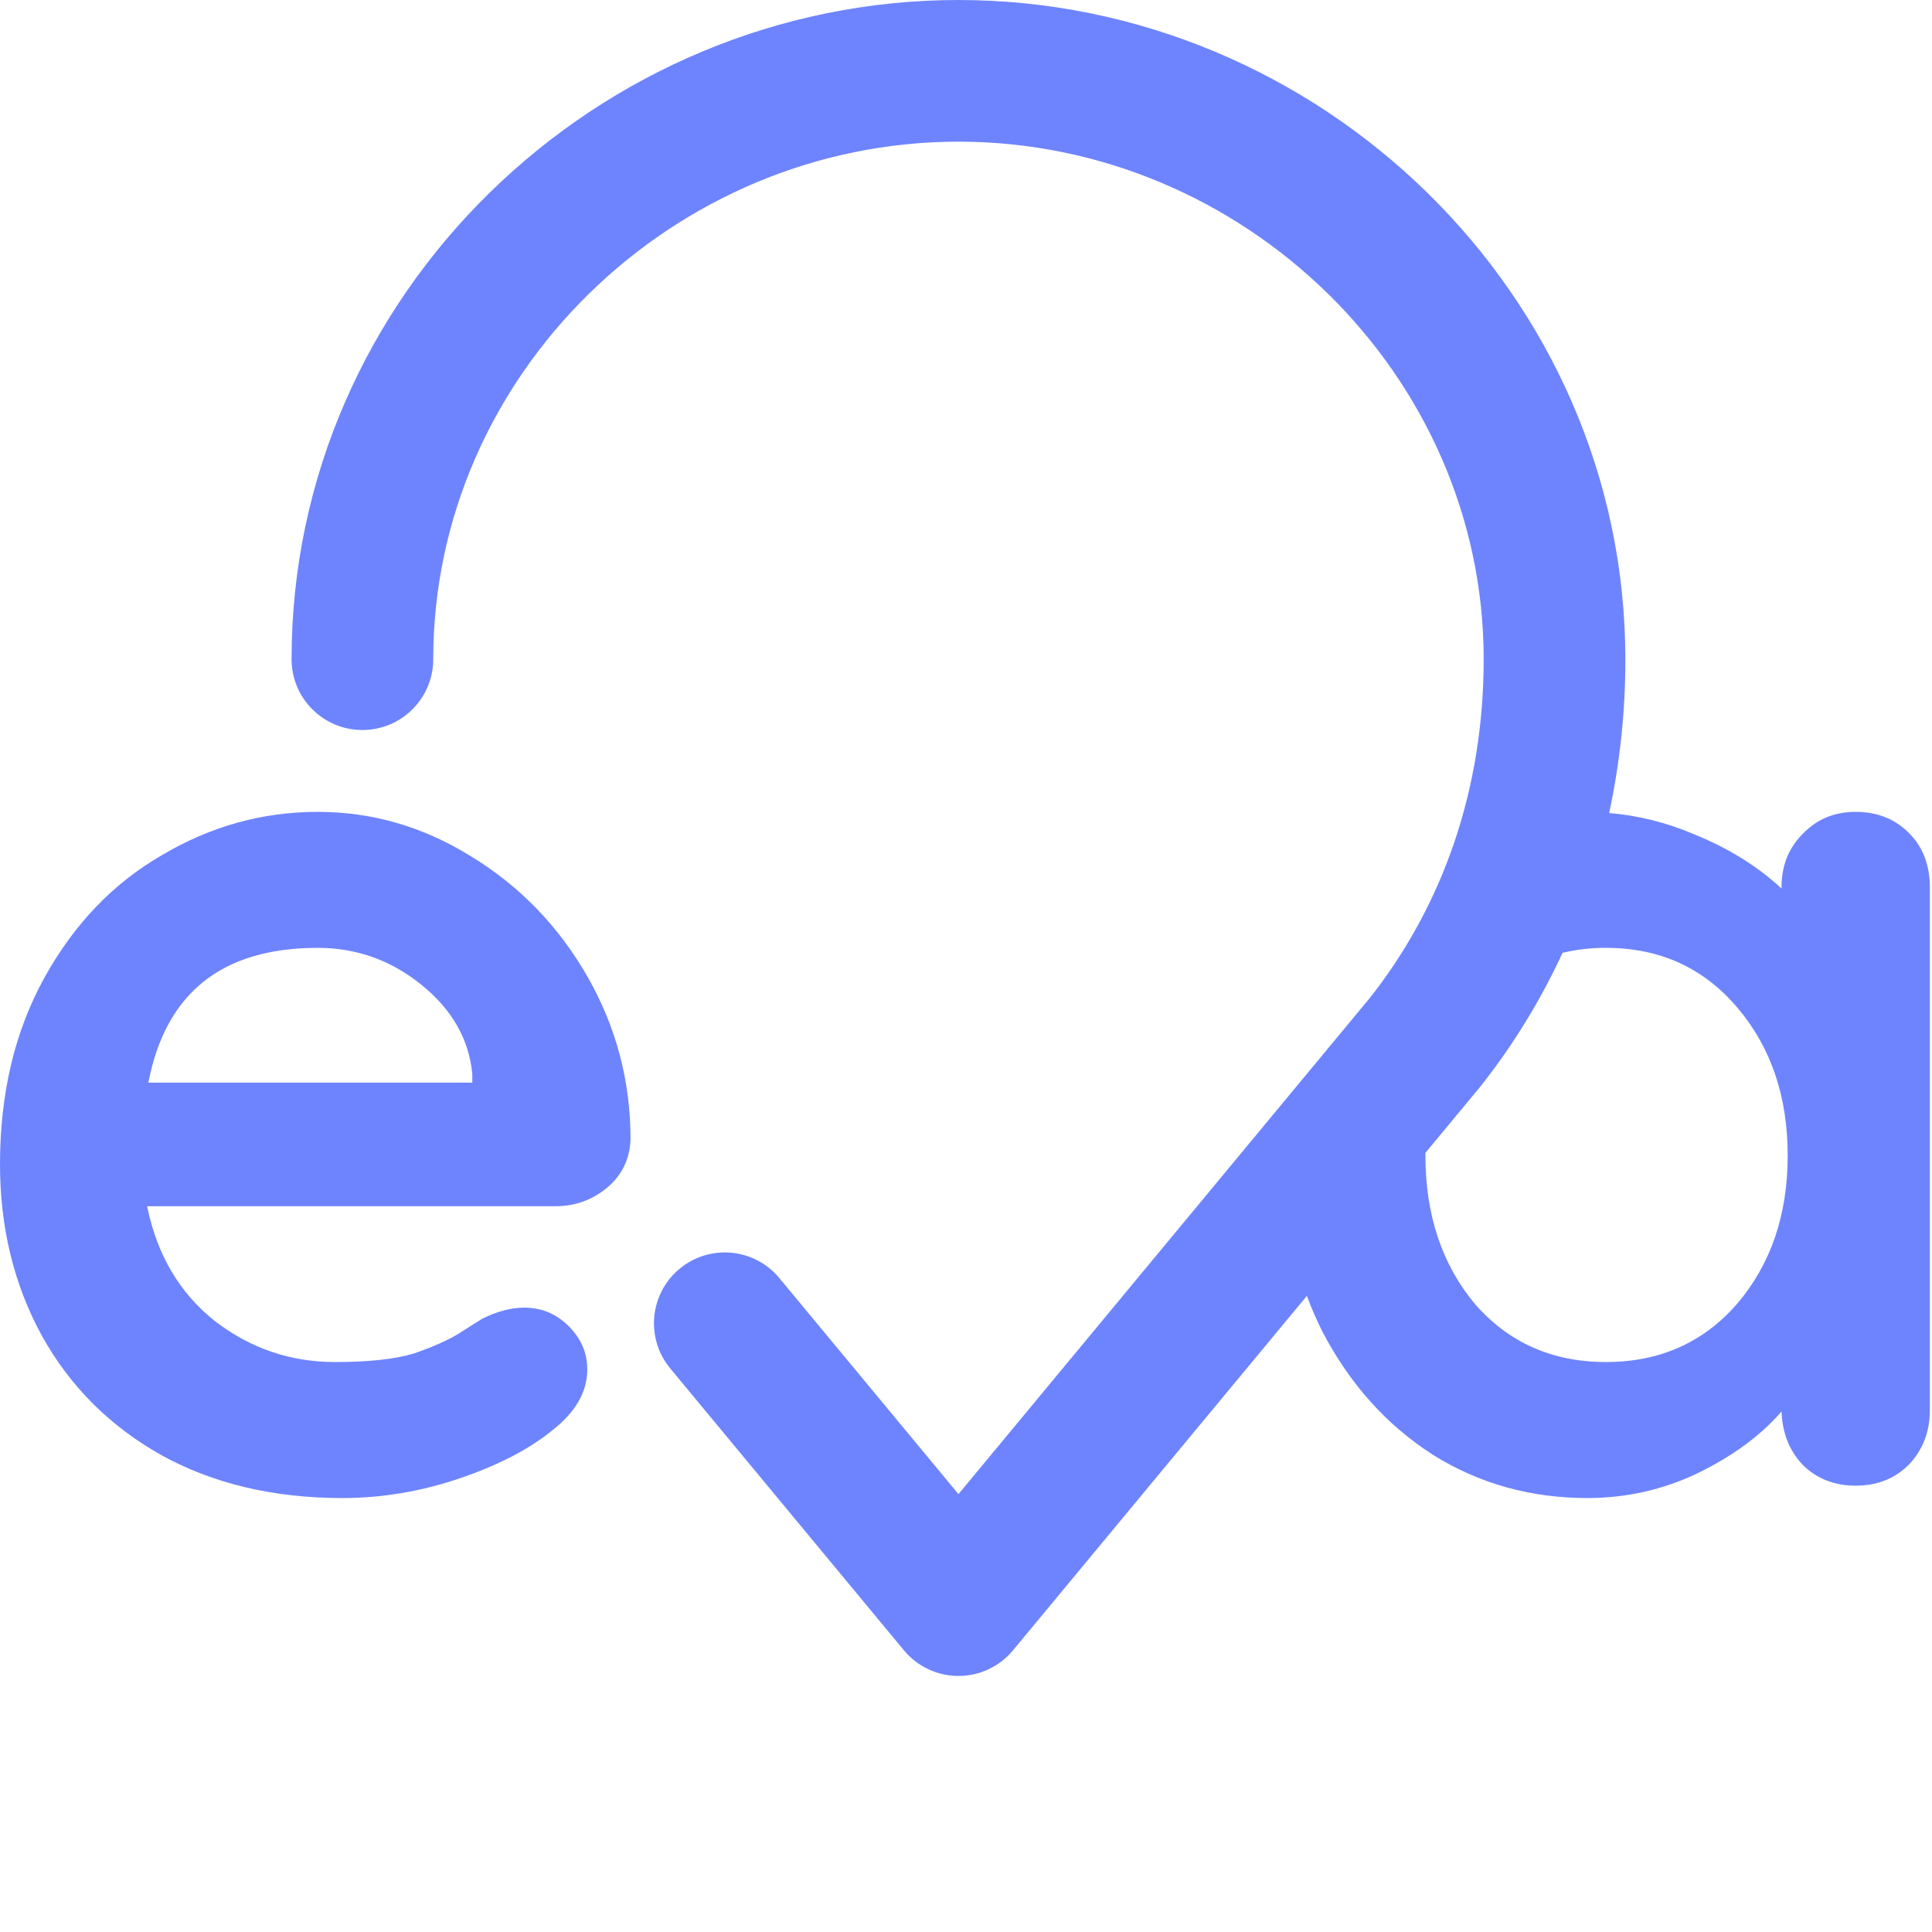
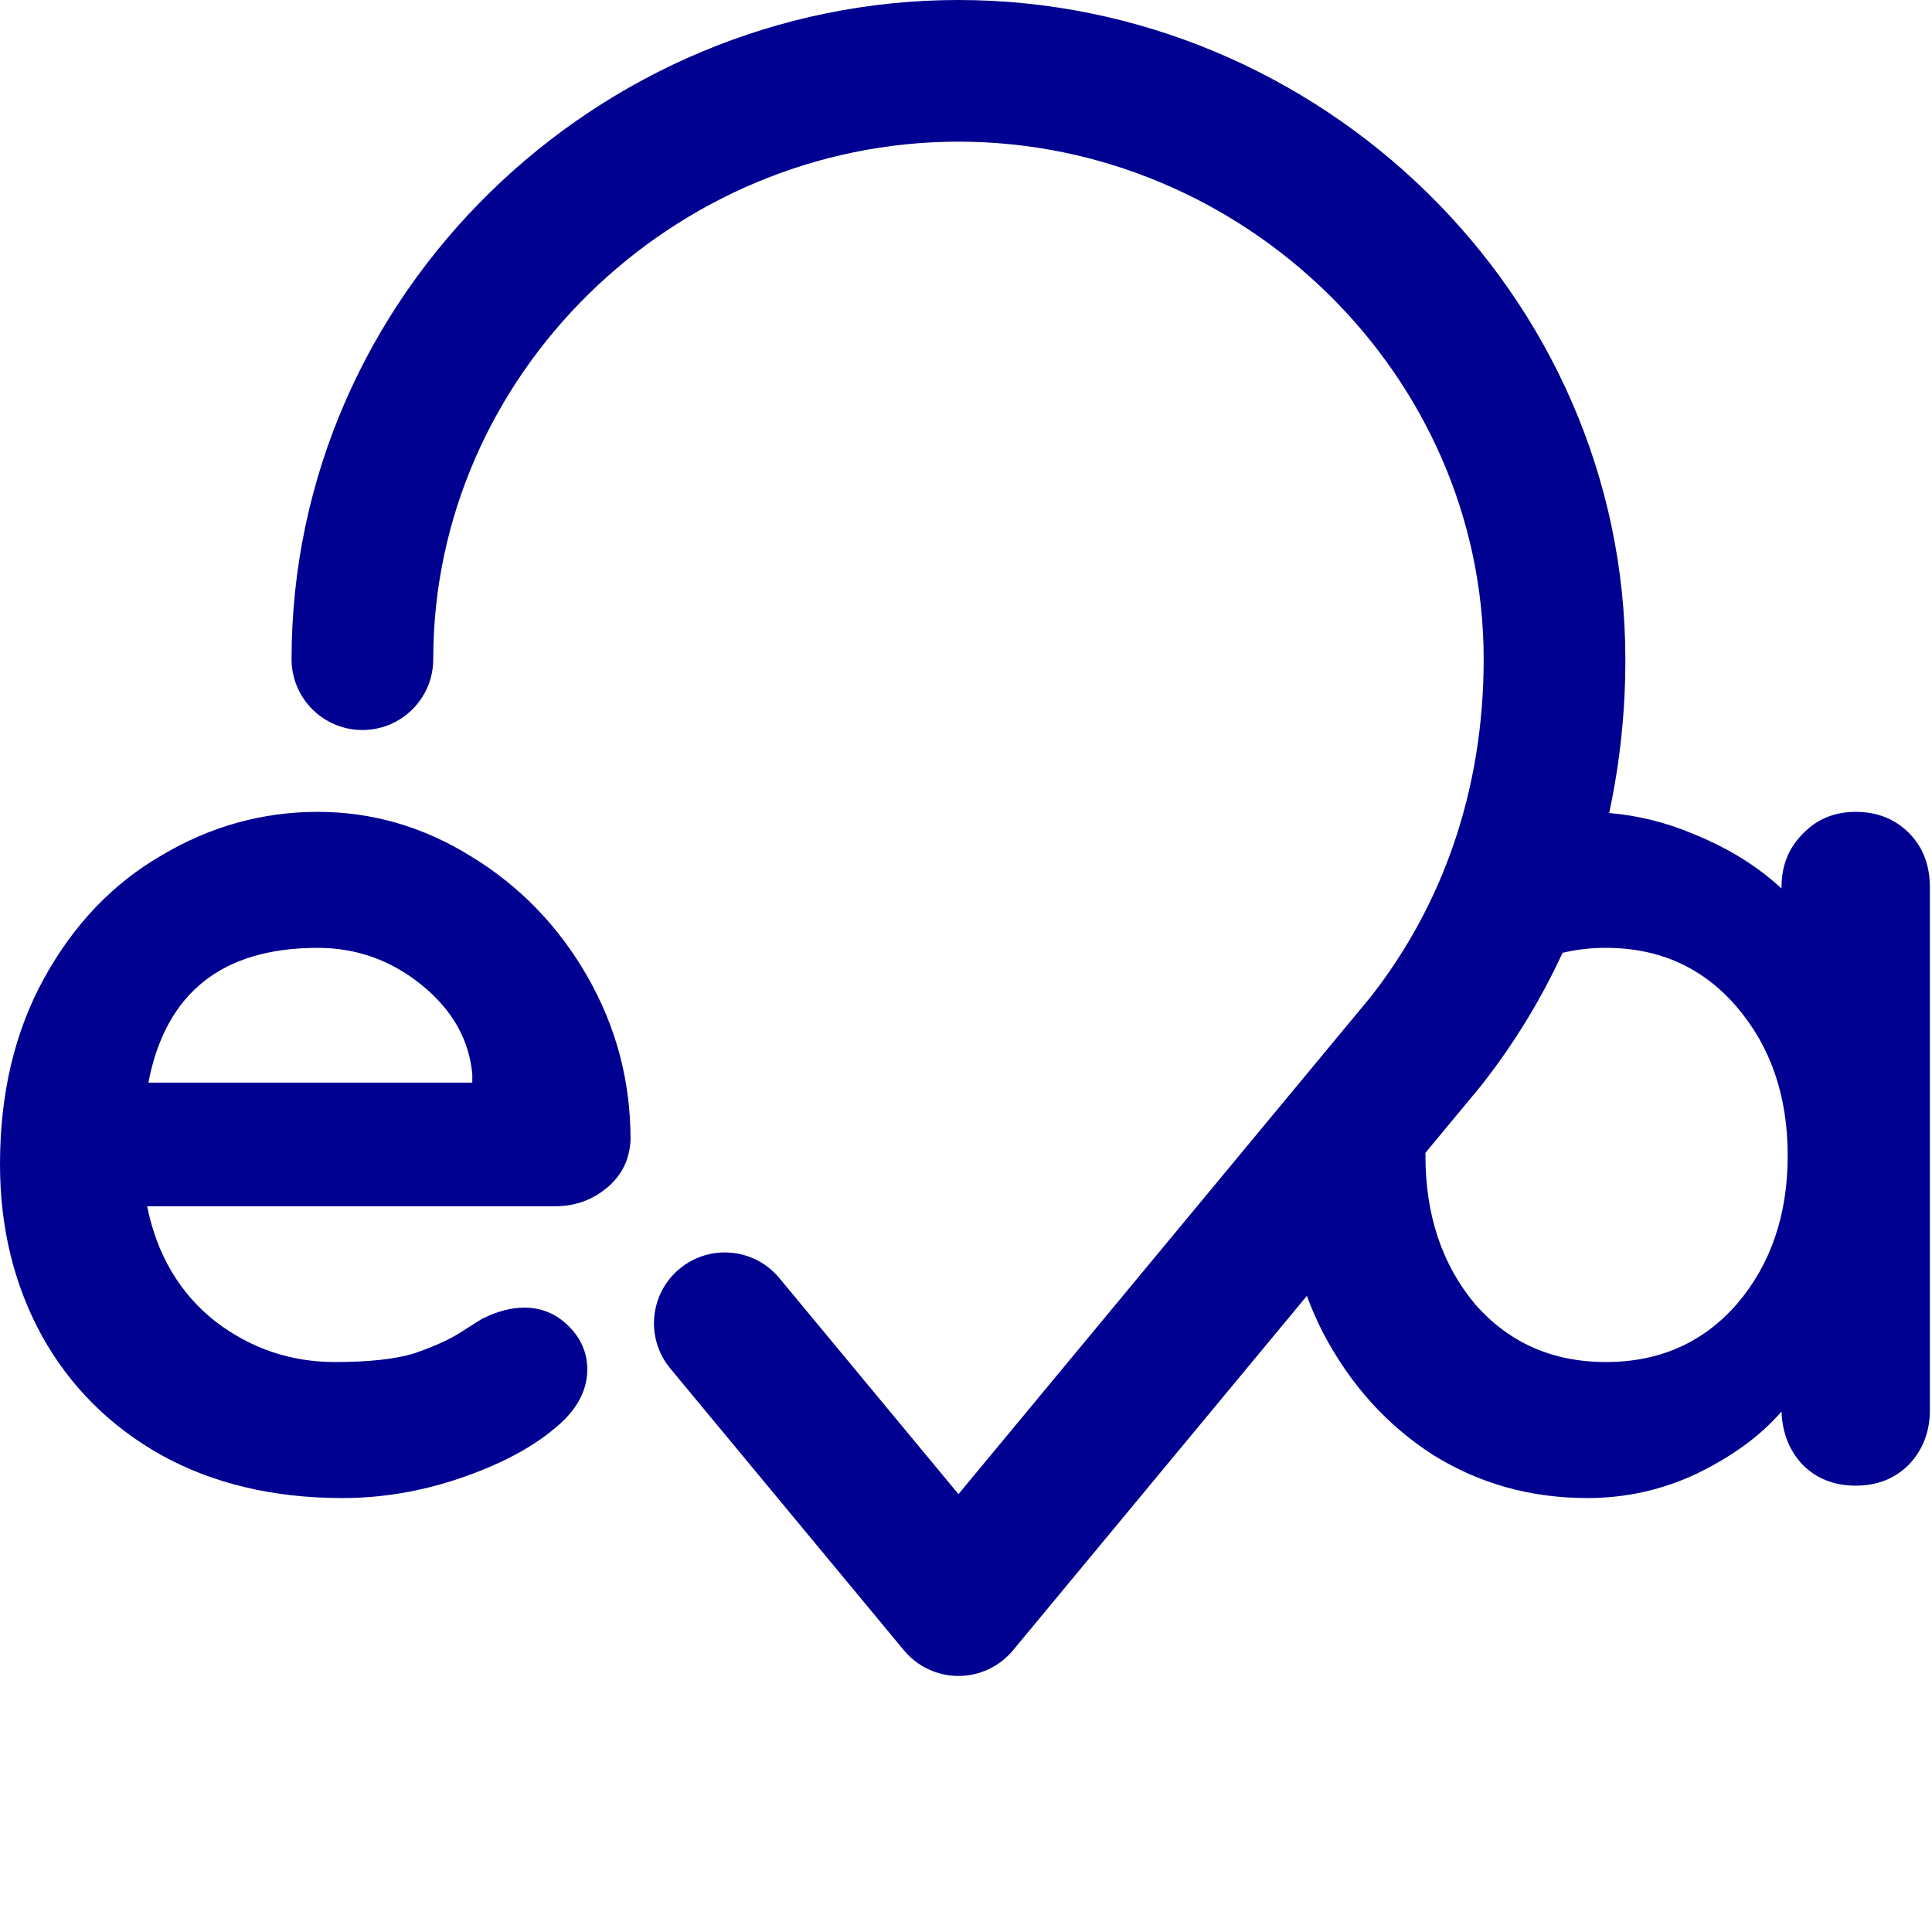
<svg xmlns="http://www.w3.org/2000/svg" width="166" height="166" fill="none">
-   <path fill-rule="evenodd" clip-rule="evenodd" d="M37.225 56.637c0-24.441 20.631-44.465 45.128-44.465 24.496 0 45.127 20.024 45.127 44.465 0 11.191-3.491 21.084-9.712 29.023l-35.415 42.718-15.391-18.564a6.085 6.085 0 00-8.57-.801 6.085 6.085 0 00-.8 8.569l20.075 24.216a6.085 6.085 0 009.371 0l25.25-30.456a29.607 29.607 0 001.37 3.137c2.337 4.461 5.489 7.967 9.455 10.517 3.965 2.478 8.392 3.718 13.278 3.718 3.329 0 6.48-.709 9.455-2.125 3.045-1.487 5.453-3.258 7.224-5.311.07 1.841.672 3.363 1.805 4.567 1.204 1.204 2.727 1.806 4.568 1.806 1.842 0 3.364-.602 4.568-1.806 1.204-1.274 1.806-2.832 1.806-4.674V76.236c0-1.913-.602-3.47-1.806-4.674-1.204-1.204-2.726-1.806-4.568-1.806-1.841 0-3.364.637-4.568 1.912-1.203 1.204-1.805 2.726-1.805 4.568v.106c-2.054-1.912-4.568-3.47-7.543-4.674a23.571 23.571 0 00-7.266-1.813 62.35 62.35 0 001.391-13.218C139.652 25.24 113.337 0 82.352 0c-30.984 0-57.3 25.241-57.3 56.637a6.086 6.086 0 1012.173 0zm85.25 42.65l.001-.235 4.714-5.686a56.975 56.975 0 007.065-11.499 15.803 15.803 0 013.73-.426c4.603 0 8.357 1.7 11.26 5.1 2.904 3.398 4.356 7.648 4.356 12.747s-1.452 9.348-4.356 12.747c-2.903 3.329-6.657 4.993-11.26 4.993-4.604 0-8.357-1.664-11.261-4.993-2.832-3.399-4.249-7.648-4.249-12.747z" fill="#6E84FE" />
-   <path fill-rule="evenodd" clip-rule="evenodd" d="M52.16 102.05c1.274-1.063 1.947-2.444 2.018-4.143 0-5.028-1.24-9.703-3.718-14.023-2.48-4.32-5.808-7.755-9.986-10.304-4.108-2.55-8.499-3.824-13.173-3.824-4.745 0-9.206 1.239-13.385 3.718-4.178 2.408-7.542 5.913-10.092 10.516C1.274 88.594 0 93.94 0 100.031c0 5.454 1.204 10.376 3.612 14.766 2.408 4.32 5.807 7.72 10.198 10.199 4.462 2.478 9.667 3.718 15.616 3.718 3.4 0 6.763-.567 10.092-1.7 3.328-1.133 5.984-2.514 7.967-4.143 1.983-1.558 2.975-3.293 2.975-5.205 0-1.417-.532-2.656-1.594-3.718-1.062-1.063-2.337-1.594-3.824-1.594-1.133 0-2.337.319-3.612.956-.354.213-1.027.638-2.018 1.275-.921.567-2.196 1.133-3.825 1.7-1.629.495-3.895.743-6.799.743-3.824 0-7.259-1.168-10.304-3.505-3.045-2.408-4.993-5.701-5.843-9.88h35.057c1.7 0 3.187-.531 4.461-1.593zm-39.412-9.03c1.487-7.72 6.338-11.579 14.553-11.579 3.329 0 6.303 1.062 8.924 3.187 2.62 2.124 4.072 4.674 4.355 7.648v.744H12.748z" fill="#6E84FE" />
+   <path fill-rule="evenodd" clip-rule="evenodd" d="M37.225 56.637c0-24.441 20.631-44.465 45.128-44.465 24.496 0 45.127 20.024 45.127 44.465 0 11.191-3.491 21.084-9.712 29.023l-35.415 42.718-15.391-18.564a6.085 6.085 0 00-8.57-.801 6.085 6.085 0 00-.8 8.569l20.075 24.216a6.085 6.085 0 009.371 0l25.25-30.456a29.607 29.607 0 001.37 3.137c2.337 4.461 5.489 7.967 9.455 10.517 3.965 2.478 8.392 3.718 13.278 3.718 3.329 0 6.48-.709 9.455-2.125 3.045-1.487 5.453-3.258 7.224-5.311.07 1.841.672 3.363 1.805 4.567 1.204 1.204 2.727 1.806 4.568 1.806 1.842 0 3.364-.602 4.568-1.806 1.204-1.274 1.806-2.832 1.806-4.674V76.236c0-1.913-.602-3.47-1.806-4.674-1.204-1.204-2.726-1.806-4.568-1.806-1.841 0-3.364.637-4.568 1.912-1.203 1.204-1.805 2.726-1.805 4.568v.106c-2.054-1.912-4.568-3.47-7.543-4.674a23.571 23.571 0 00-7.266-1.813 62.35 62.35 0 001.391-13.218C139.652 25.24 113.337 0 82.352 0c-30.984 0-57.3 25.241-57.3 56.637a6.086 6.086 0 1012.173 0zm85.25 42.65l.001-.235 4.714-5.686a56.975 56.975 0 007.065-11.499 15.803 15.803 0 013.73-.426c4.603 0 8.357 1.7 11.26 5.1 2.904 3.398 4.356 7.648 4.356 12.747s-1.452 9.348-4.356 12.747c-2.903 3.329-6.657 4.993-11.26 4.993-4.604 0-8.357-1.664-11.261-4.993-2.832-3.399-4.249-7.648-4.249-12.747z" fill="#000091" />
+   <path fill-rule="evenodd" clip-rule="evenodd" d="M52.16 102.05c1.274-1.063 1.947-2.444 2.018-4.143 0-5.028-1.24-9.703-3.718-14.023-2.48-4.32-5.808-7.755-9.986-10.304-4.108-2.55-8.499-3.824-13.173-3.824-4.745 0-9.206 1.239-13.385 3.718-4.178 2.408-7.542 5.913-10.092 10.516C1.274 88.594 0 93.94 0 100.031c0 5.454 1.204 10.376 3.612 14.766 2.408 4.32 5.807 7.72 10.198 10.199 4.462 2.478 9.667 3.718 15.616 3.718 3.4 0 6.763-.567 10.092-1.7 3.328-1.133 5.984-2.514 7.967-4.143 1.983-1.558 2.975-3.293 2.975-5.205 0-1.417-.532-2.656-1.594-3.718-1.062-1.063-2.337-1.594-3.824-1.594-1.133 0-2.337.319-3.612.956-.354.213-1.027.638-2.018 1.275-.921.567-2.196 1.133-3.825 1.7-1.629.495-3.895.743-6.799.743-3.824 0-7.259-1.168-10.304-3.505-3.045-2.408-4.993-5.701-5.843-9.88h35.057c1.7 0 3.187-.531 4.461-1.593zm-39.412-9.03c1.487-7.72 6.338-11.579 14.553-11.579 3.329 0 6.303 1.062 8.924 3.187 2.62 2.124 4.072 4.674 4.355 7.648v.744H12.748z" fill="#000091" />
</svg>
